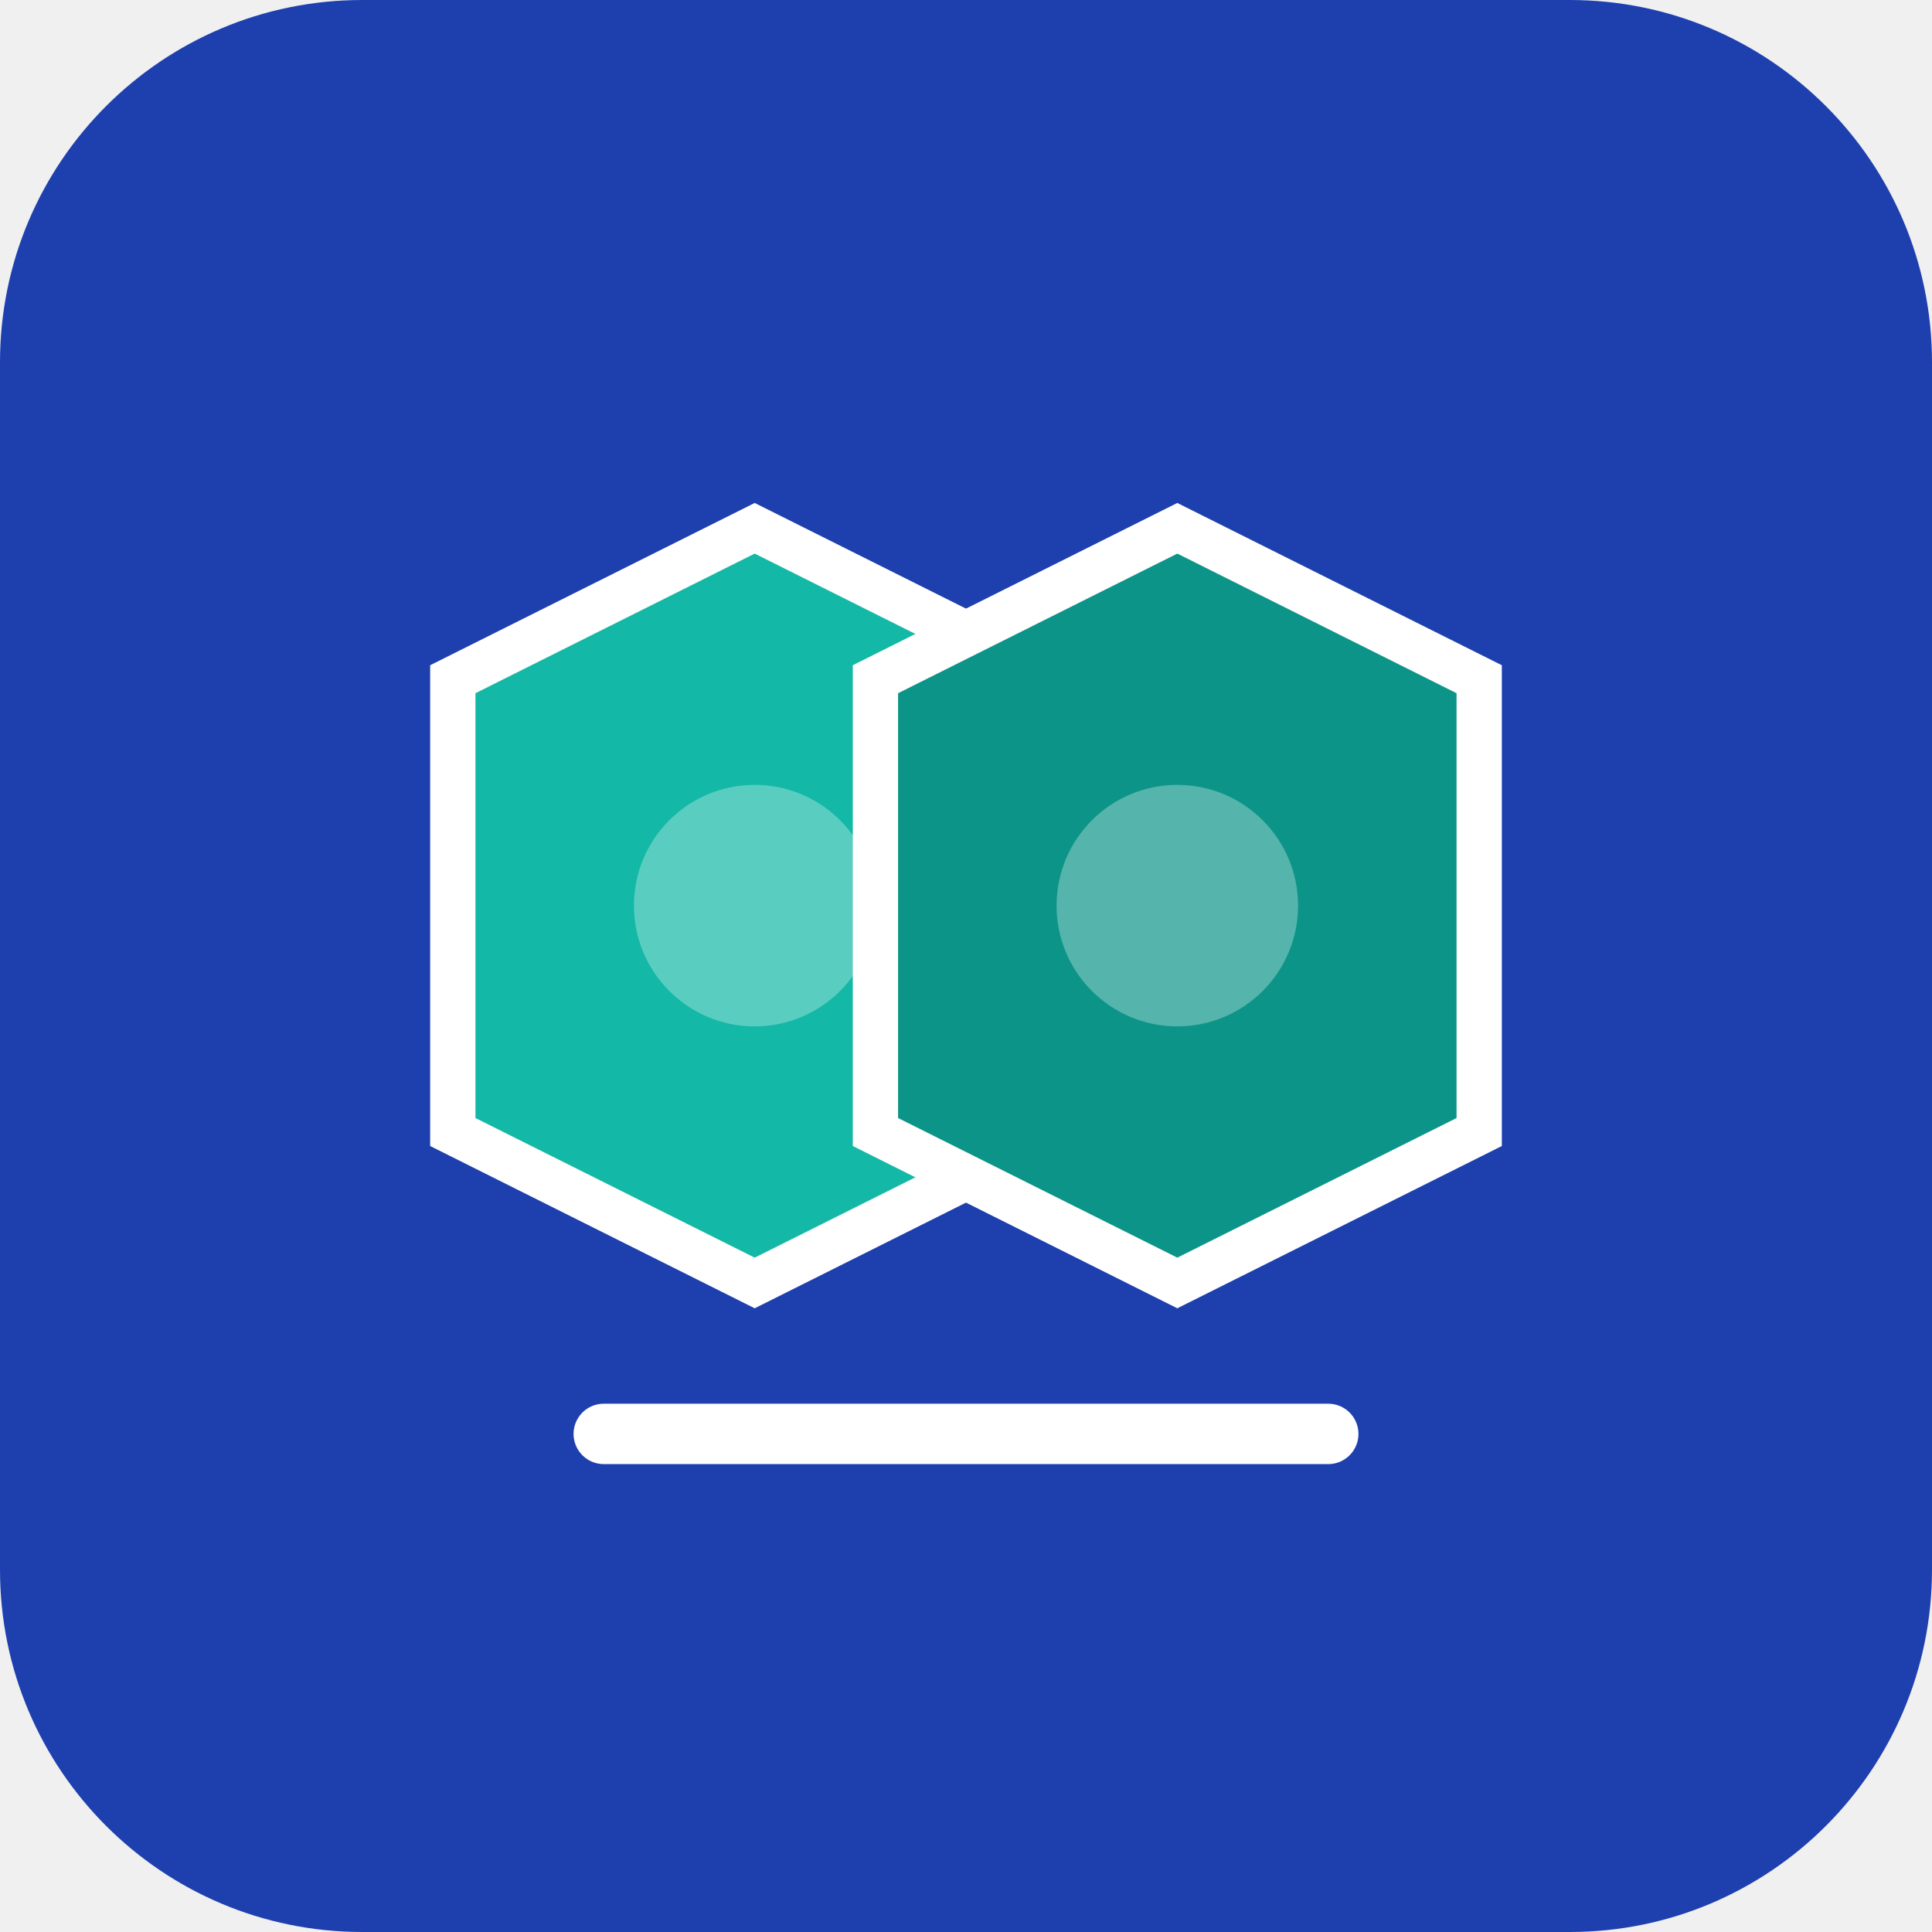
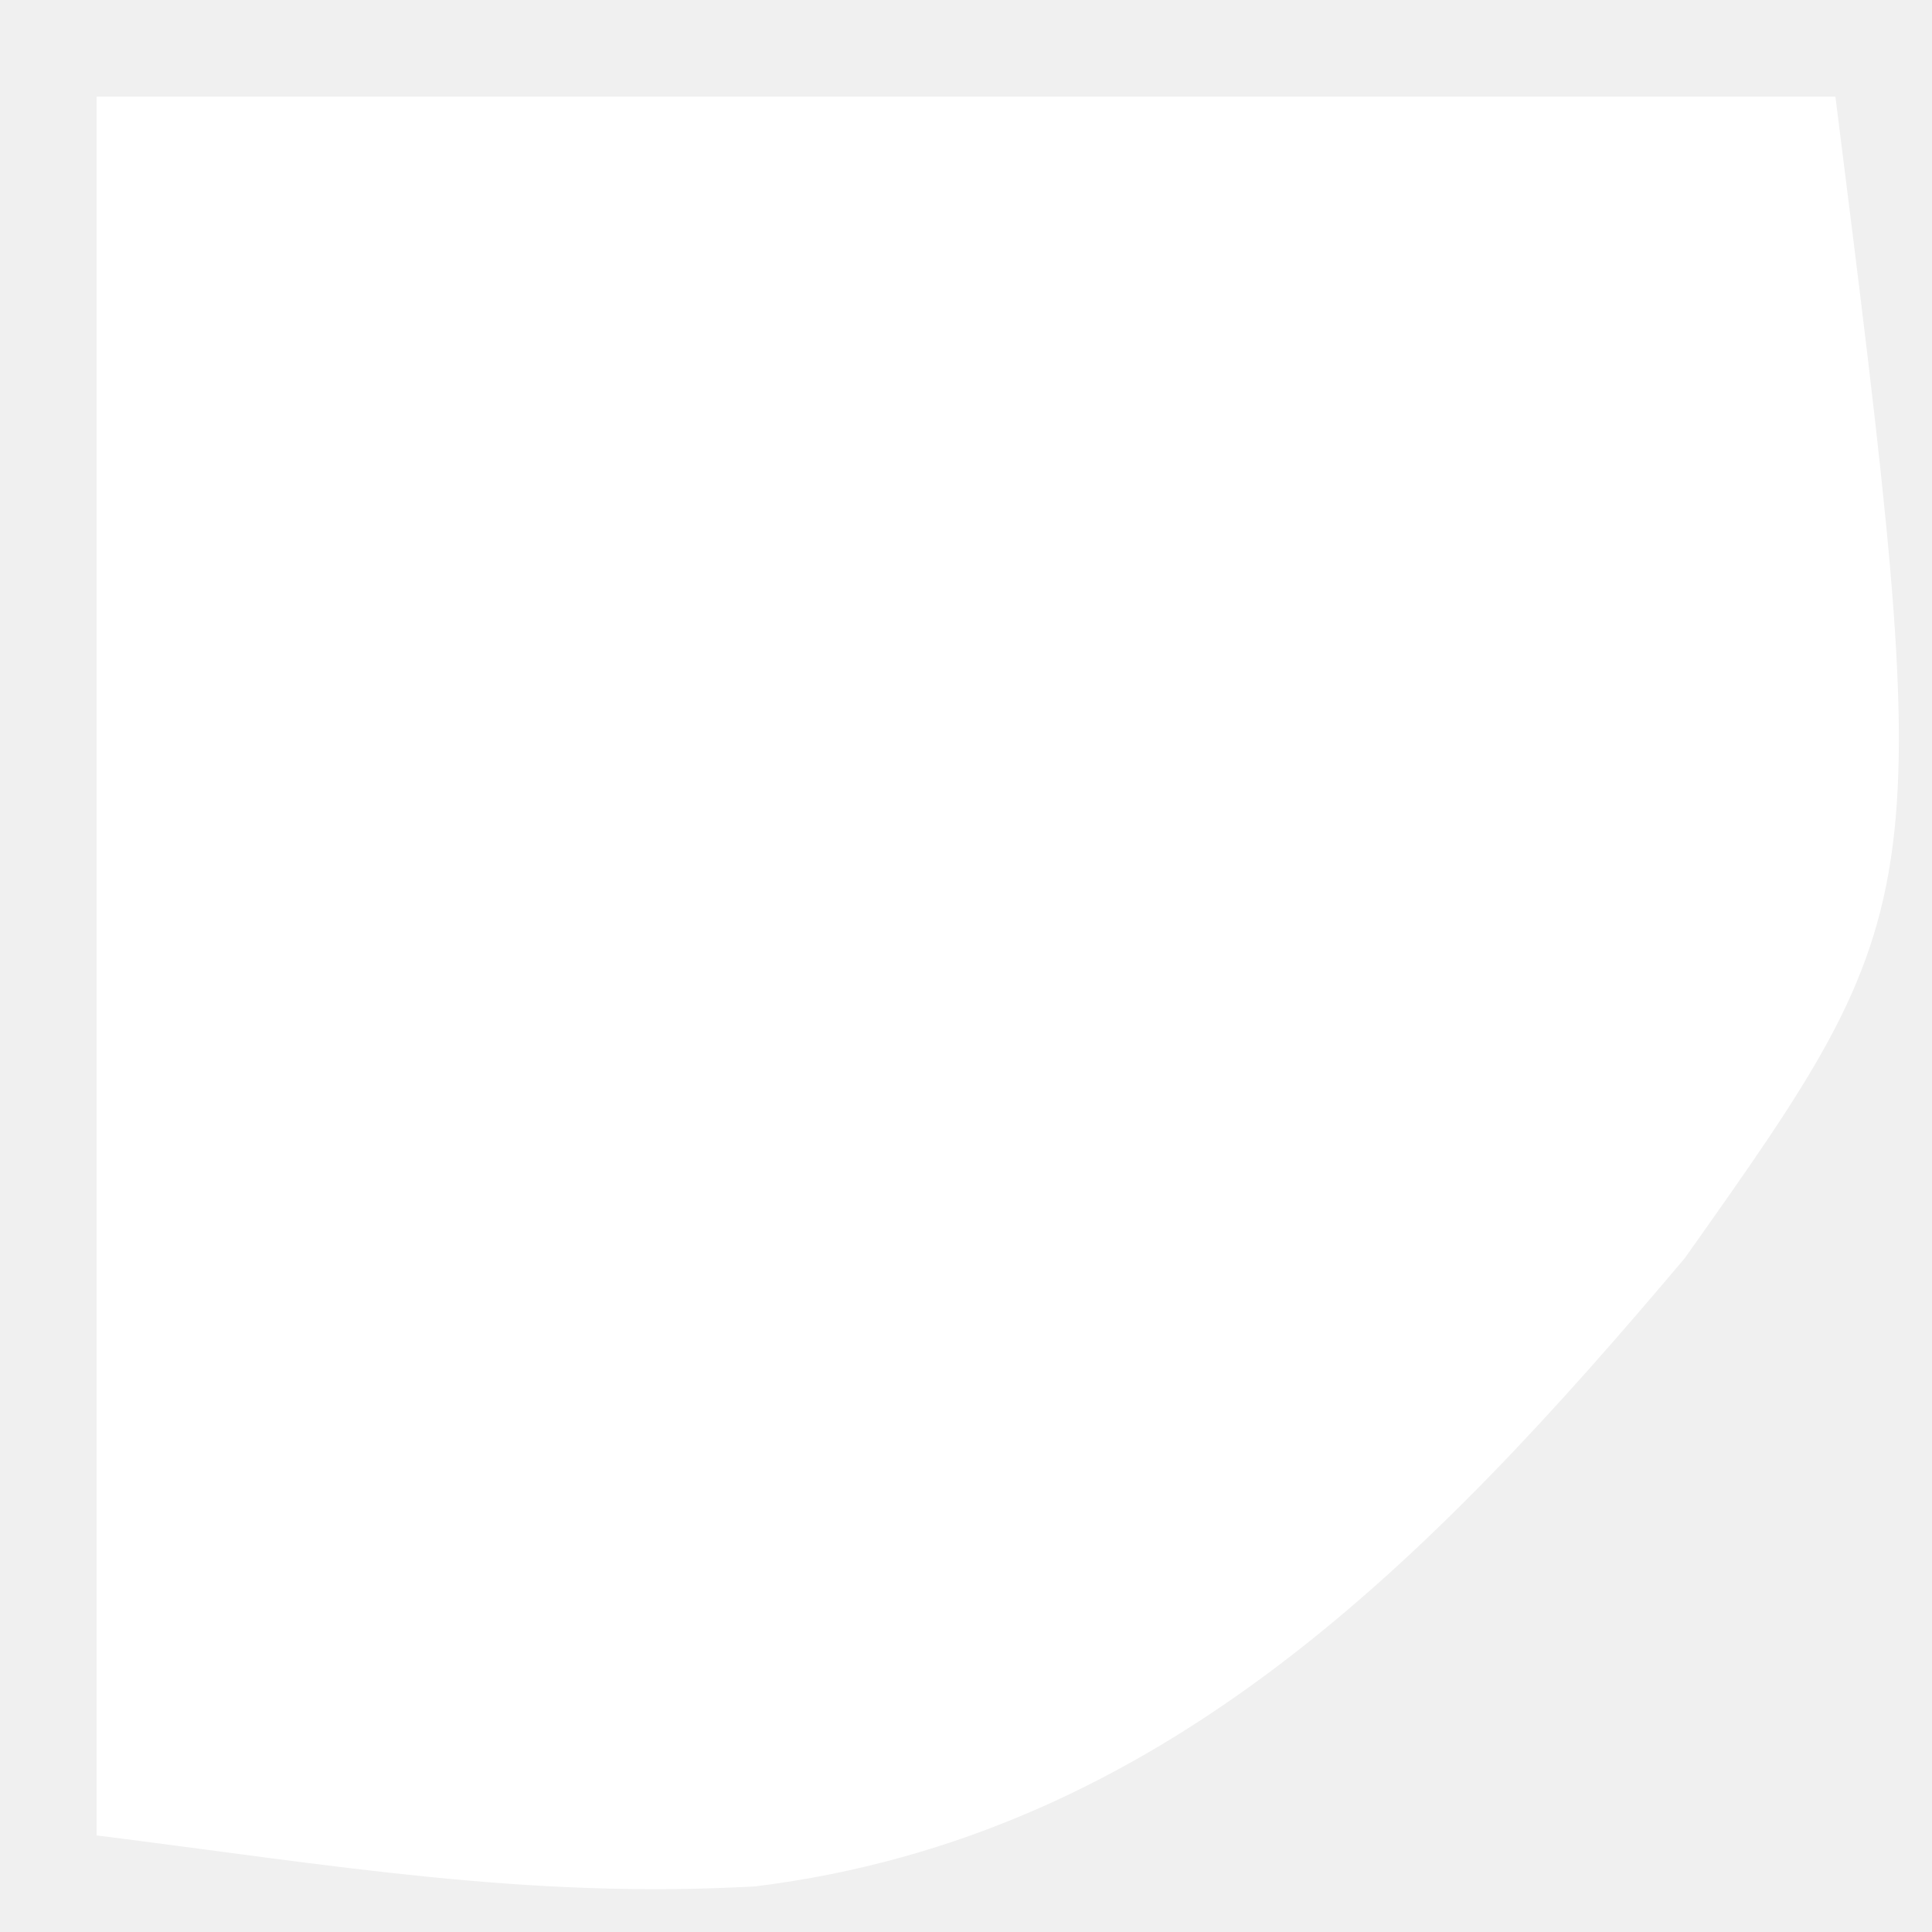
- <svg xmlns="http://www.w3.org/2000/svg" viewBox="0 0 128 128">
-   <rect width="128" height="128" rx="24" fill="#1e40af" />
-   <path d="M30 45 L50 35 L70 45 L70 75 L50 85 L30 75 Z" fill="#14b8a6" stroke="#fff" stroke-width="3" />
-   <path d="M58 45 L78 35 L98 45 L98 75 L78 85 L58 75 Z" fill="#0d9488" stroke="#fff" stroke-width="3" />
-   <circle cx="50" cy="60" r="8" fill="#fff" opacity="0.3" />
-   <circle cx="78" cy="60" r="8" fill="#fff" opacity="0.3" />
-   <path d="M40 95 L88 95" stroke="#fff" stroke-width="4" stroke-linecap="round" />
+ <svg xmlns="http://www.w3.org/2000/svg" version="1.1" width="40" height="40">
+   <path d="M0 0 C11.88 0 23.76 0 36 0 C38.1 16.678 38.1 16.678 32.883 24.047 C27.612 30.295 22.052 36.013 13.641 37.055 C8.903 37.323 4.859 36.612 0 36 C0 24.12 0 12.24 0 0 Z " fill="#FFFFFF" transform="translate(2,2)" />
</svg>
